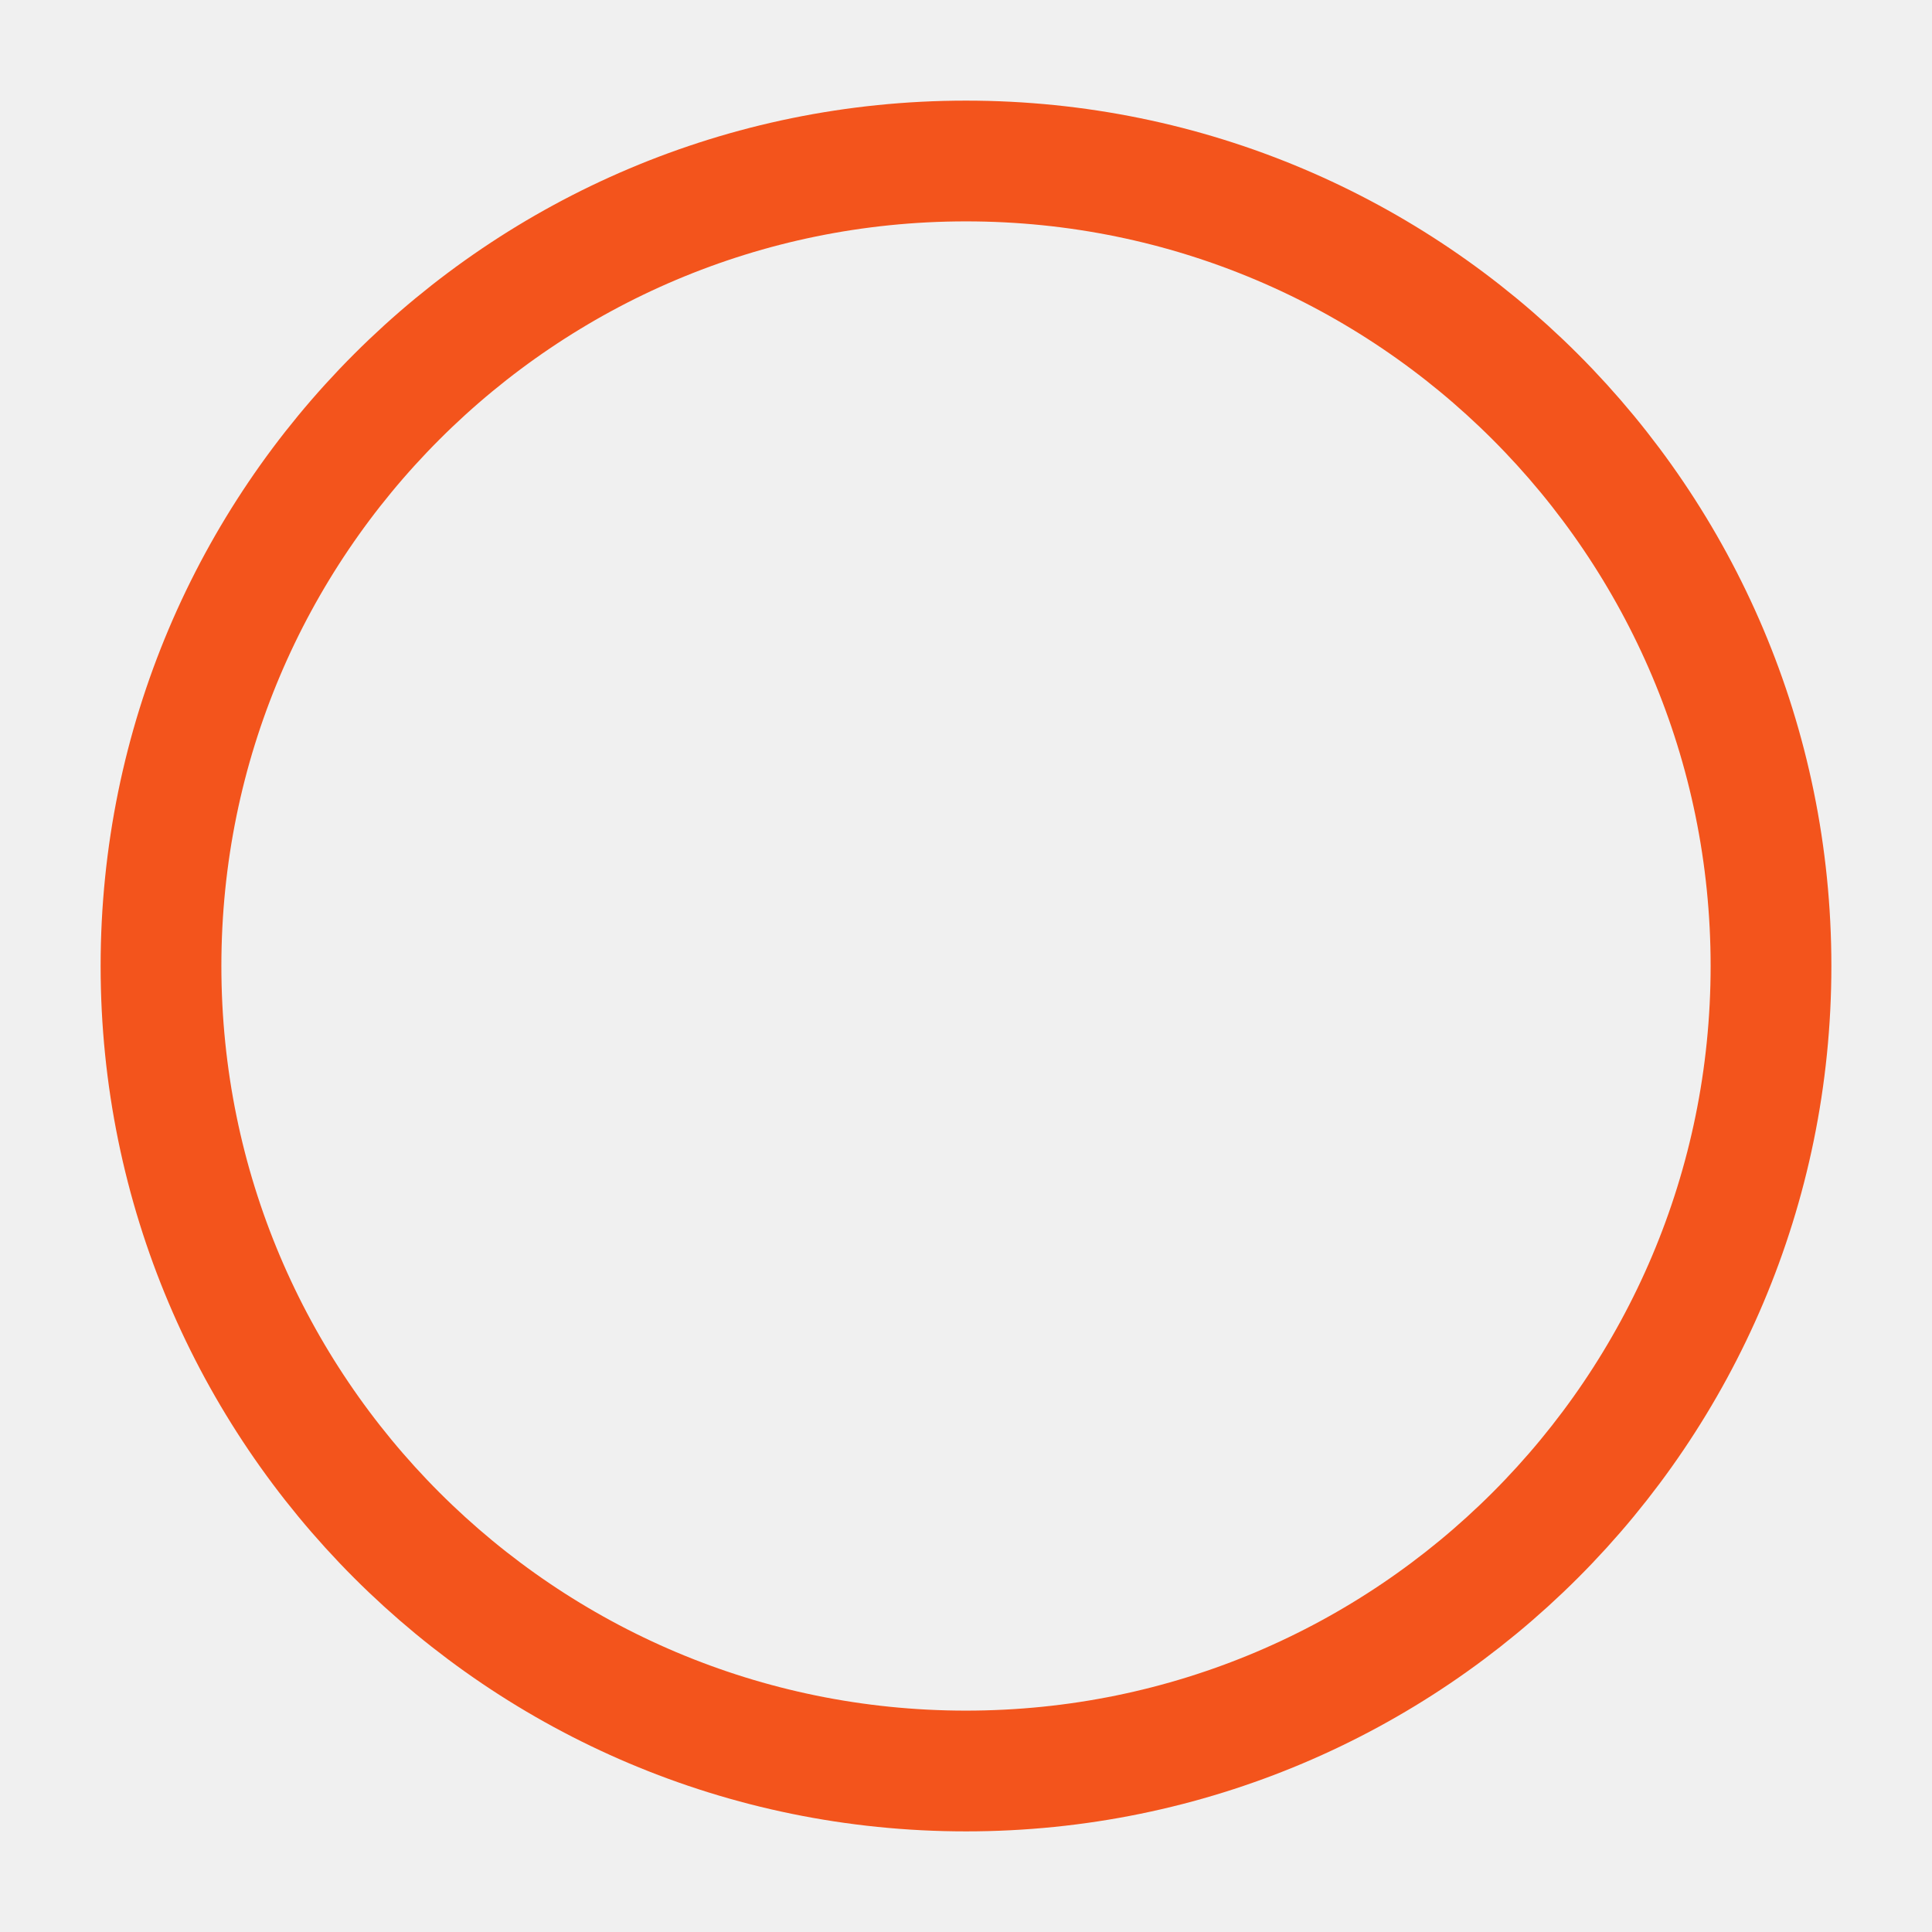
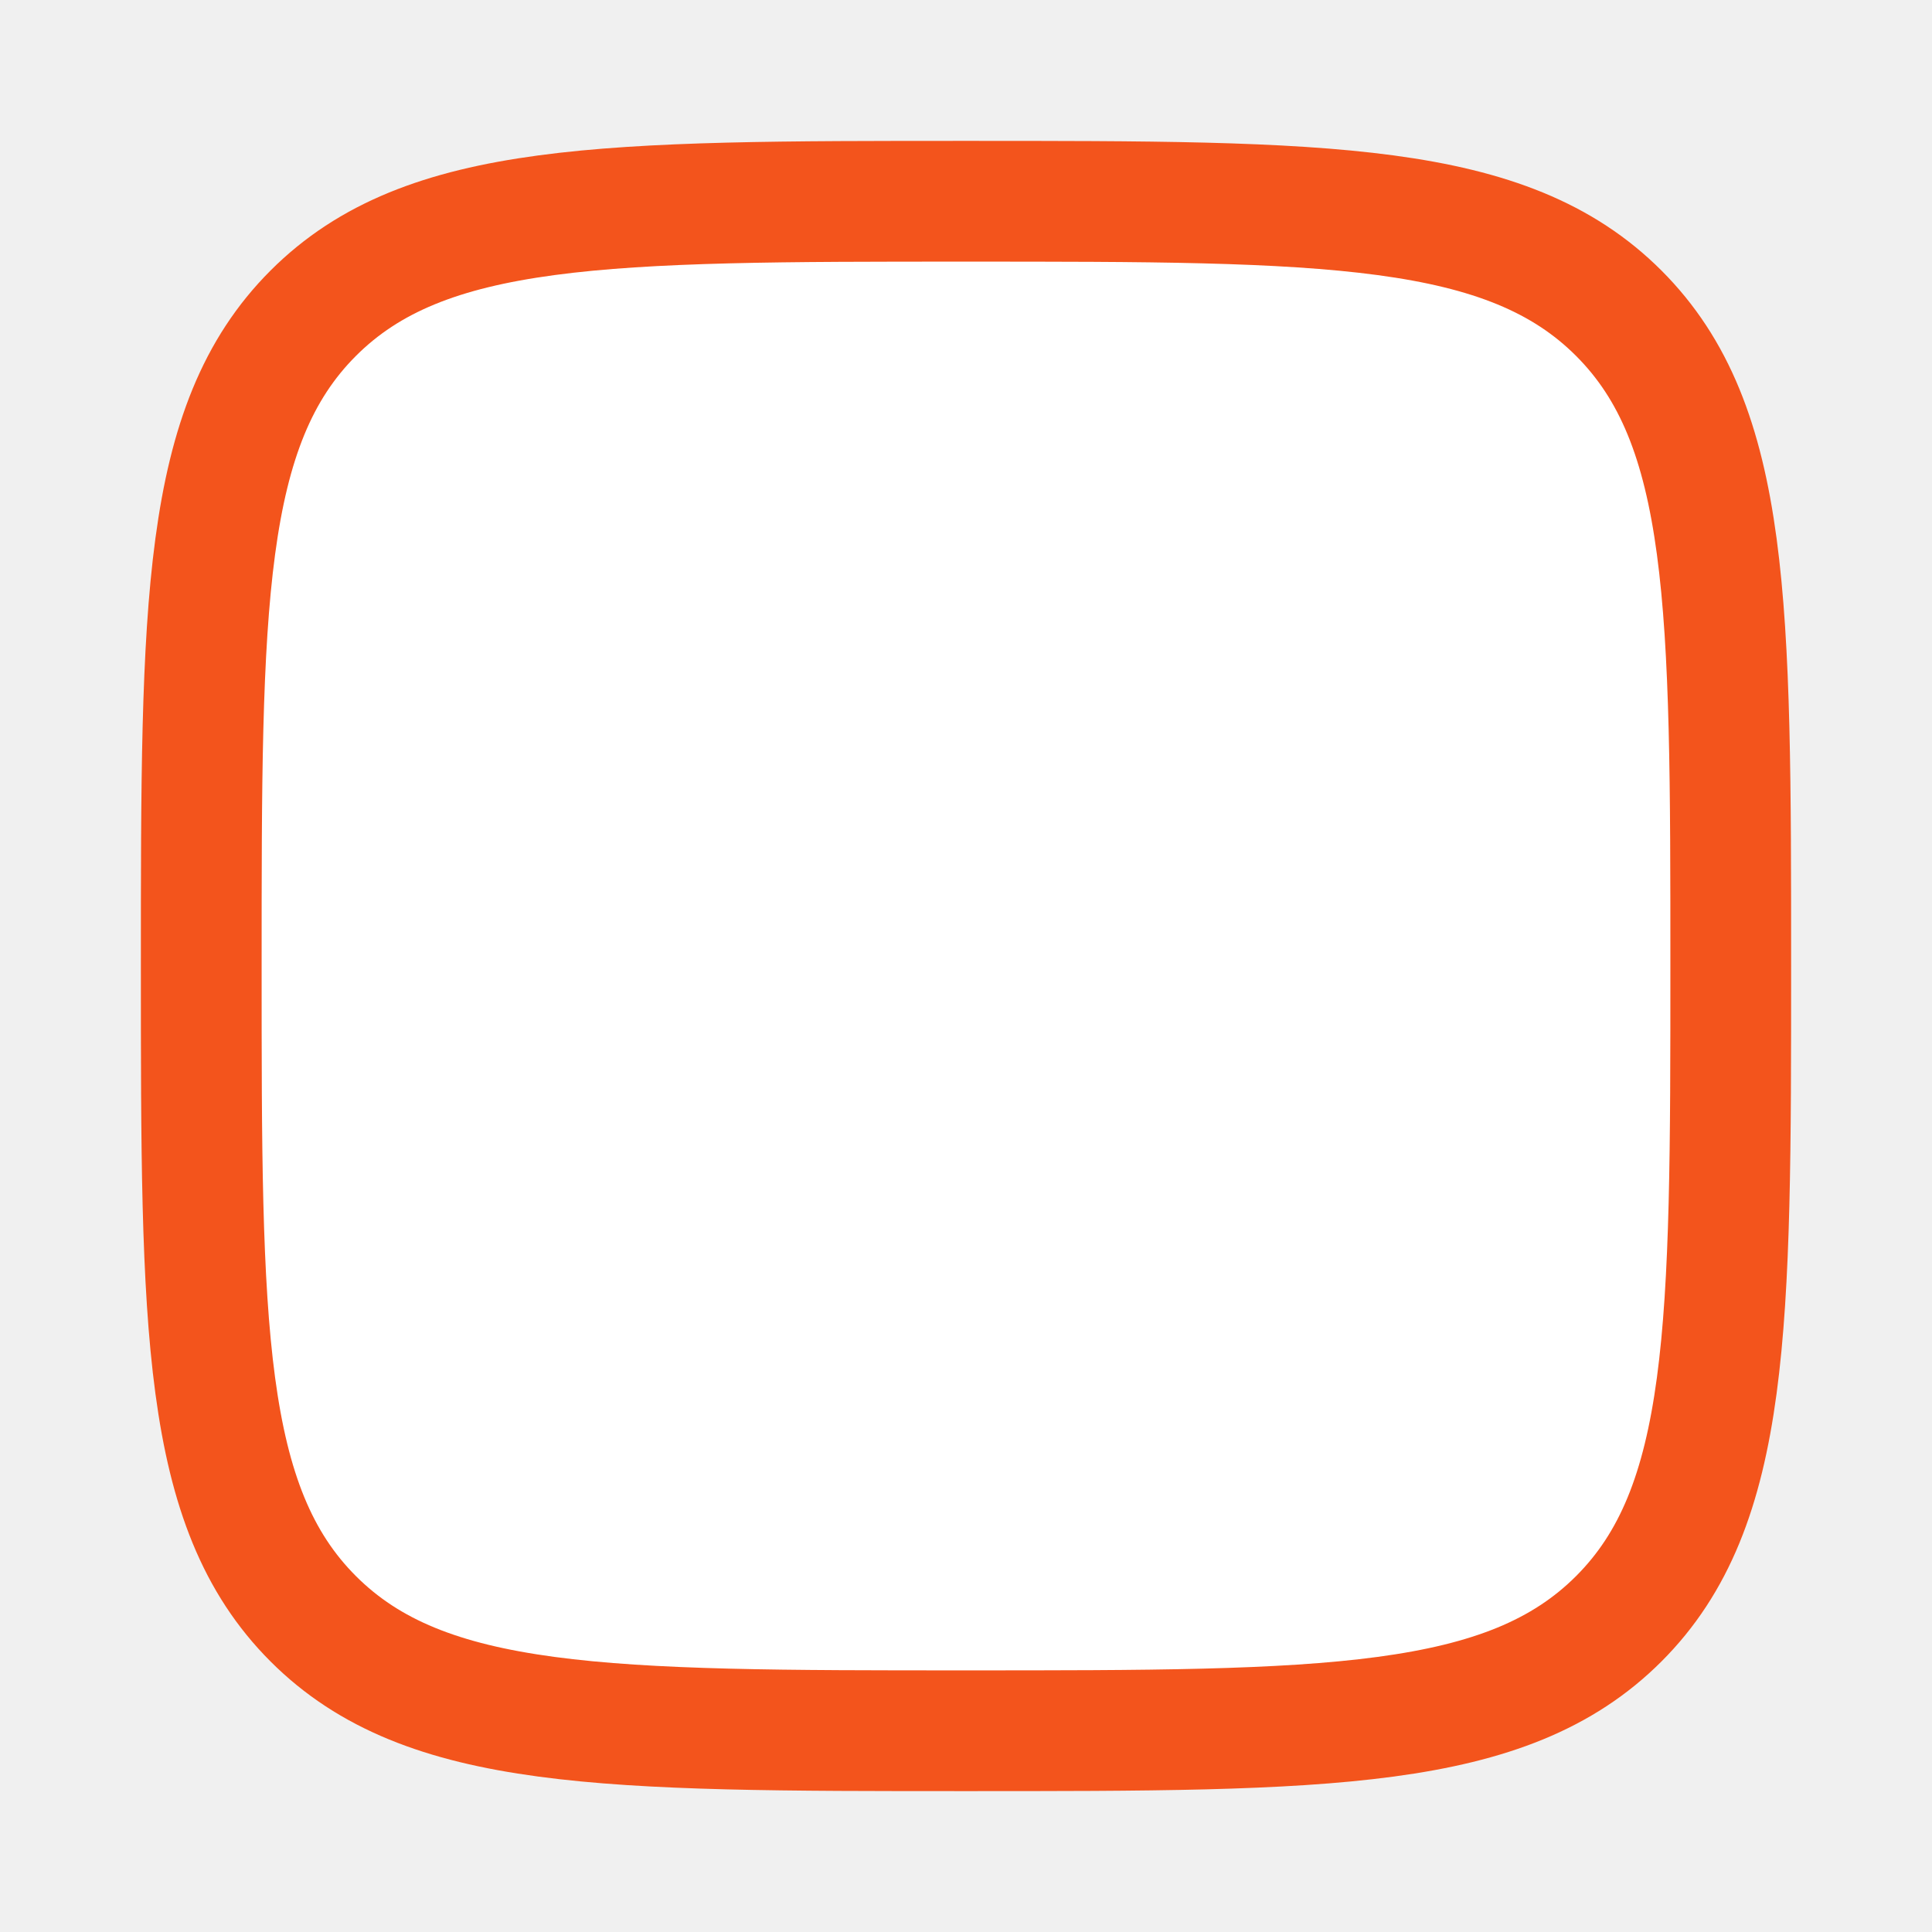
<svg xmlns="http://www.w3.org/2000/svg" width="24" height="24" viewBox="0 0 24 24" fill="none">
-   <path d="M12 22C17.523 22 22 17.523 22 12C22 6.477 17.523 2 12 2C6.477 2 2 6.477 2 12C2 17.523 6.477 22 12 22Z" stroke="#F3541C" stroke-width="1.5" stroke-linejoin="round" />
+   <path d="M2.5 12C2.5 7.522 2.5 5.282 3.891 3.891C5.282 2.5 7.522 2.5 12 2.5C16.478 2.5 18.718 2.5 20.109 3.891C21.5 5.282 21.5 7.522 21.5 12C21.5 16.478 21.5 18.718 20.109 20.109C18.718 21.5 16.478 21.5 12 21.5C7.522 21.5 5.282 21.5 3.891 20.109C2.5 18.718 2.5 16.478 2.5 12Z" fill="white" stroke="#F3541C" stroke-width="1.5" />
</svg>
